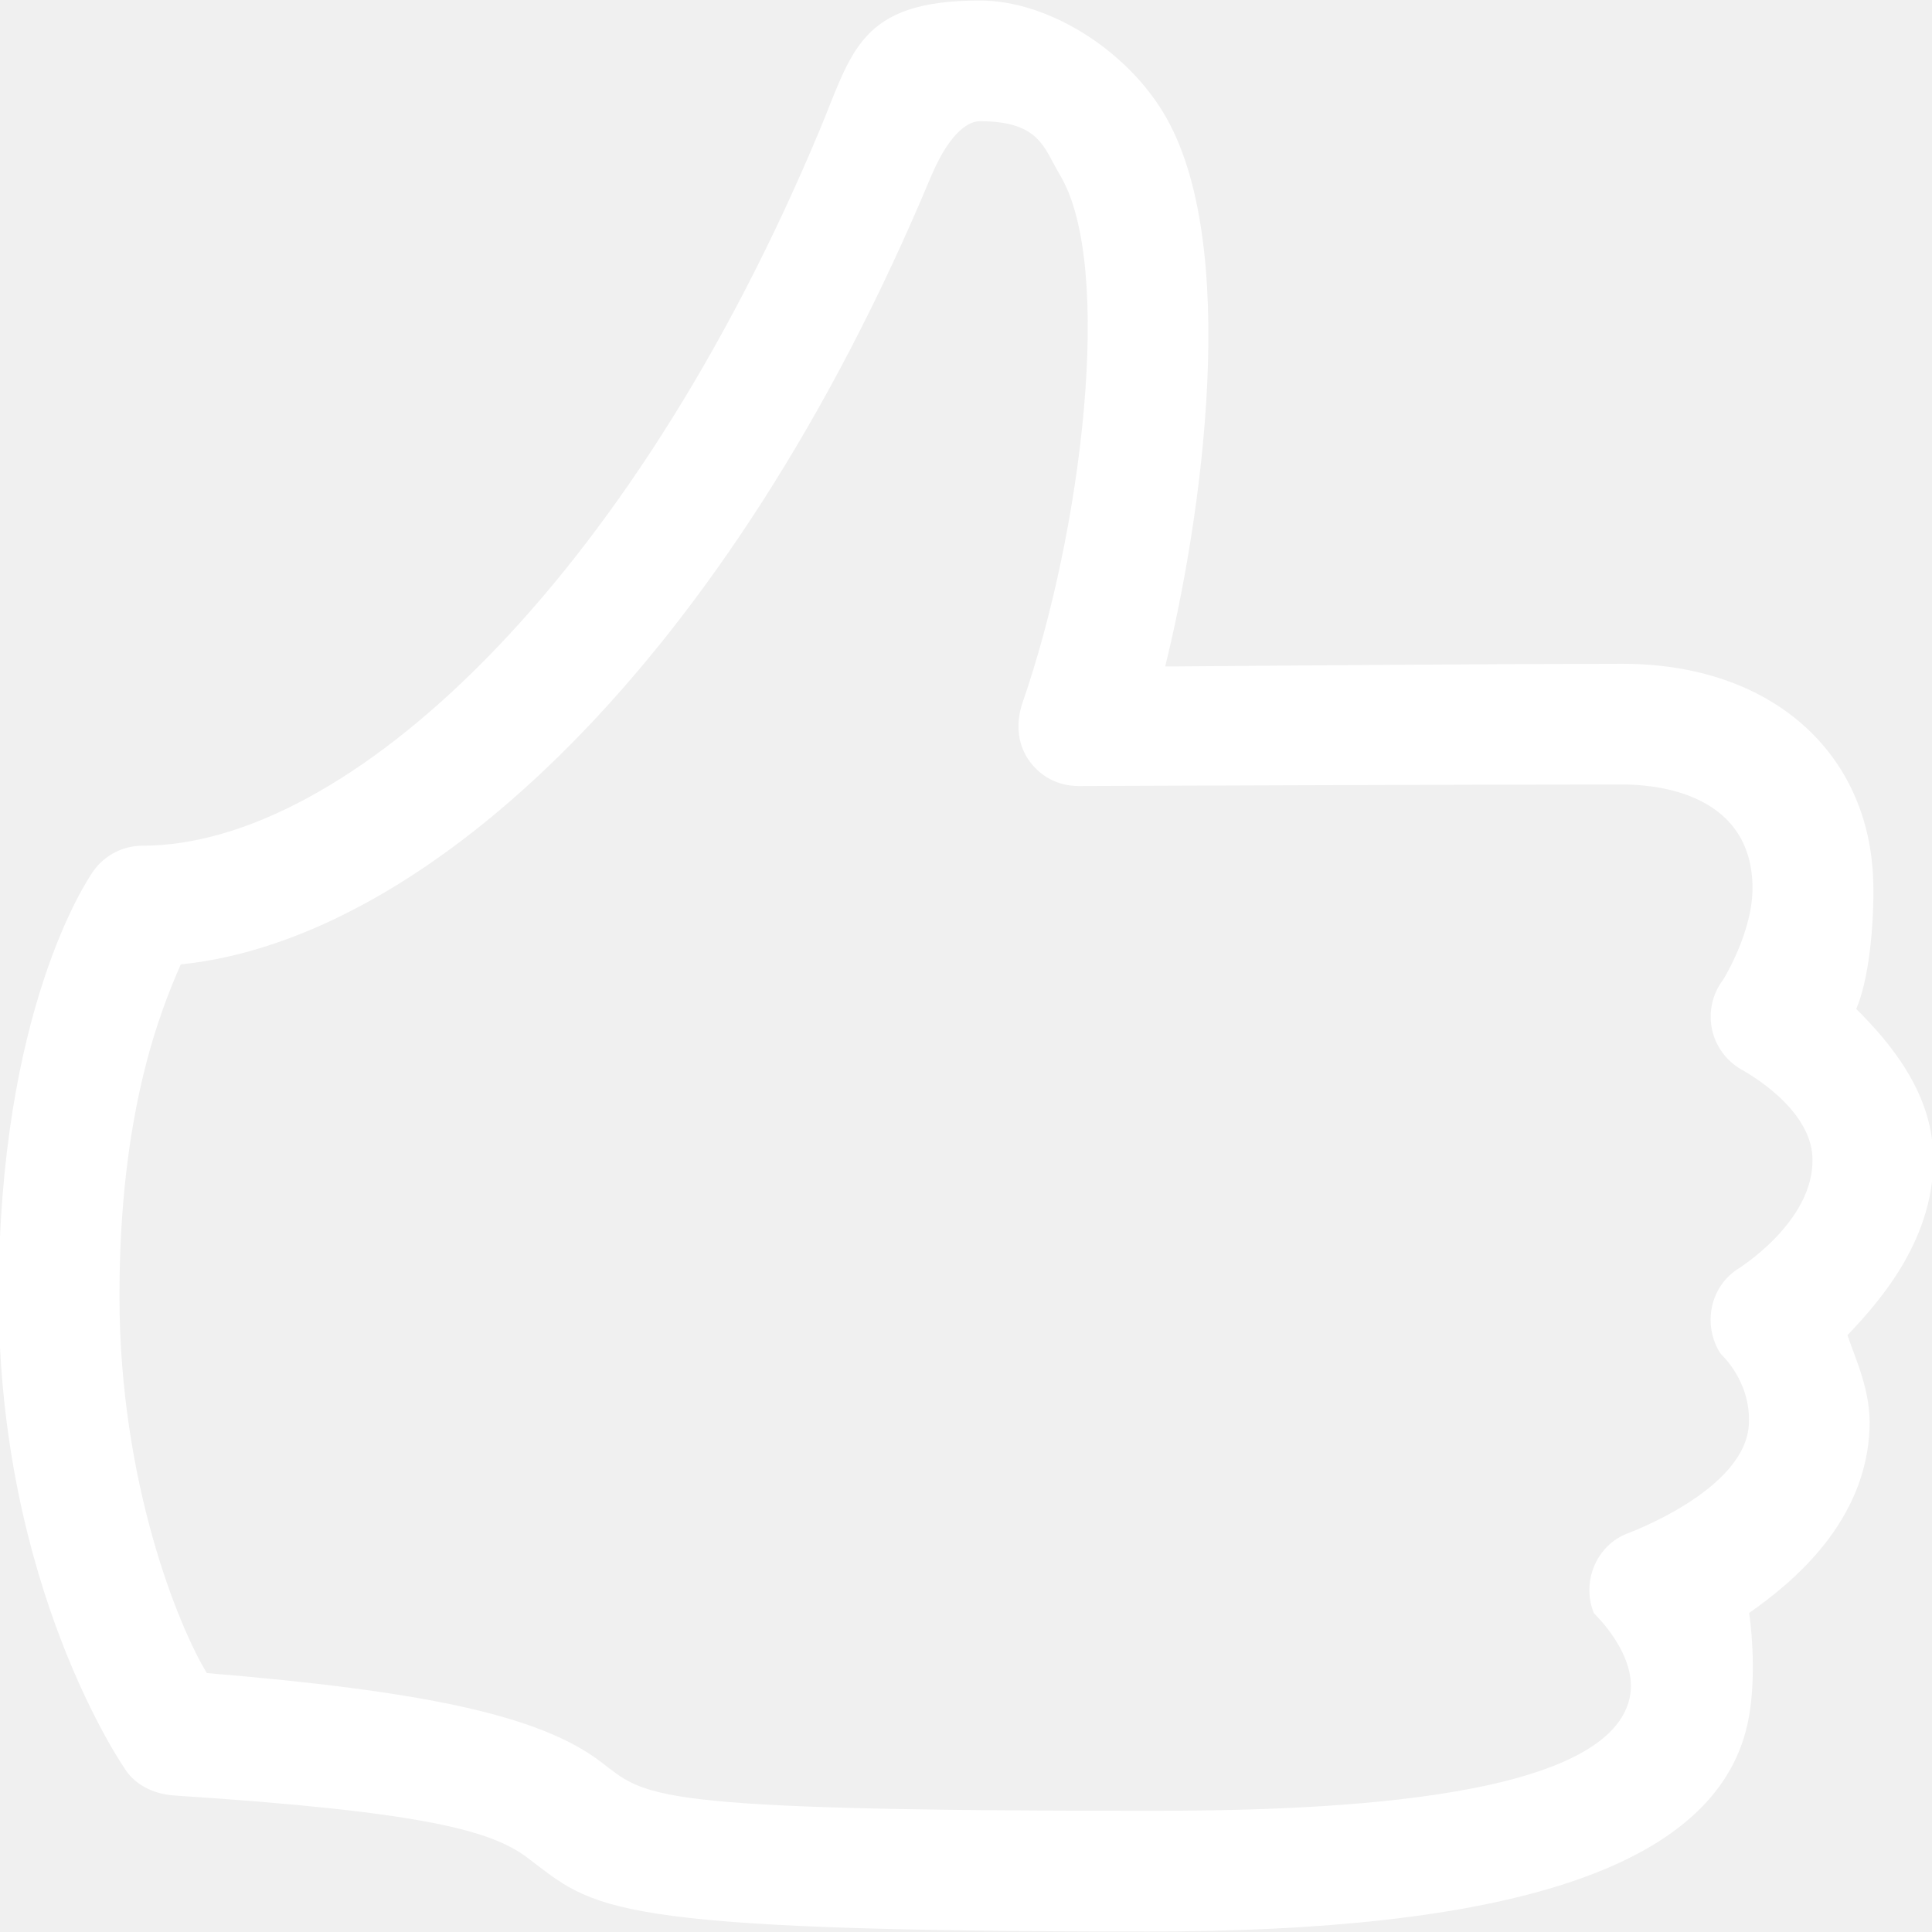
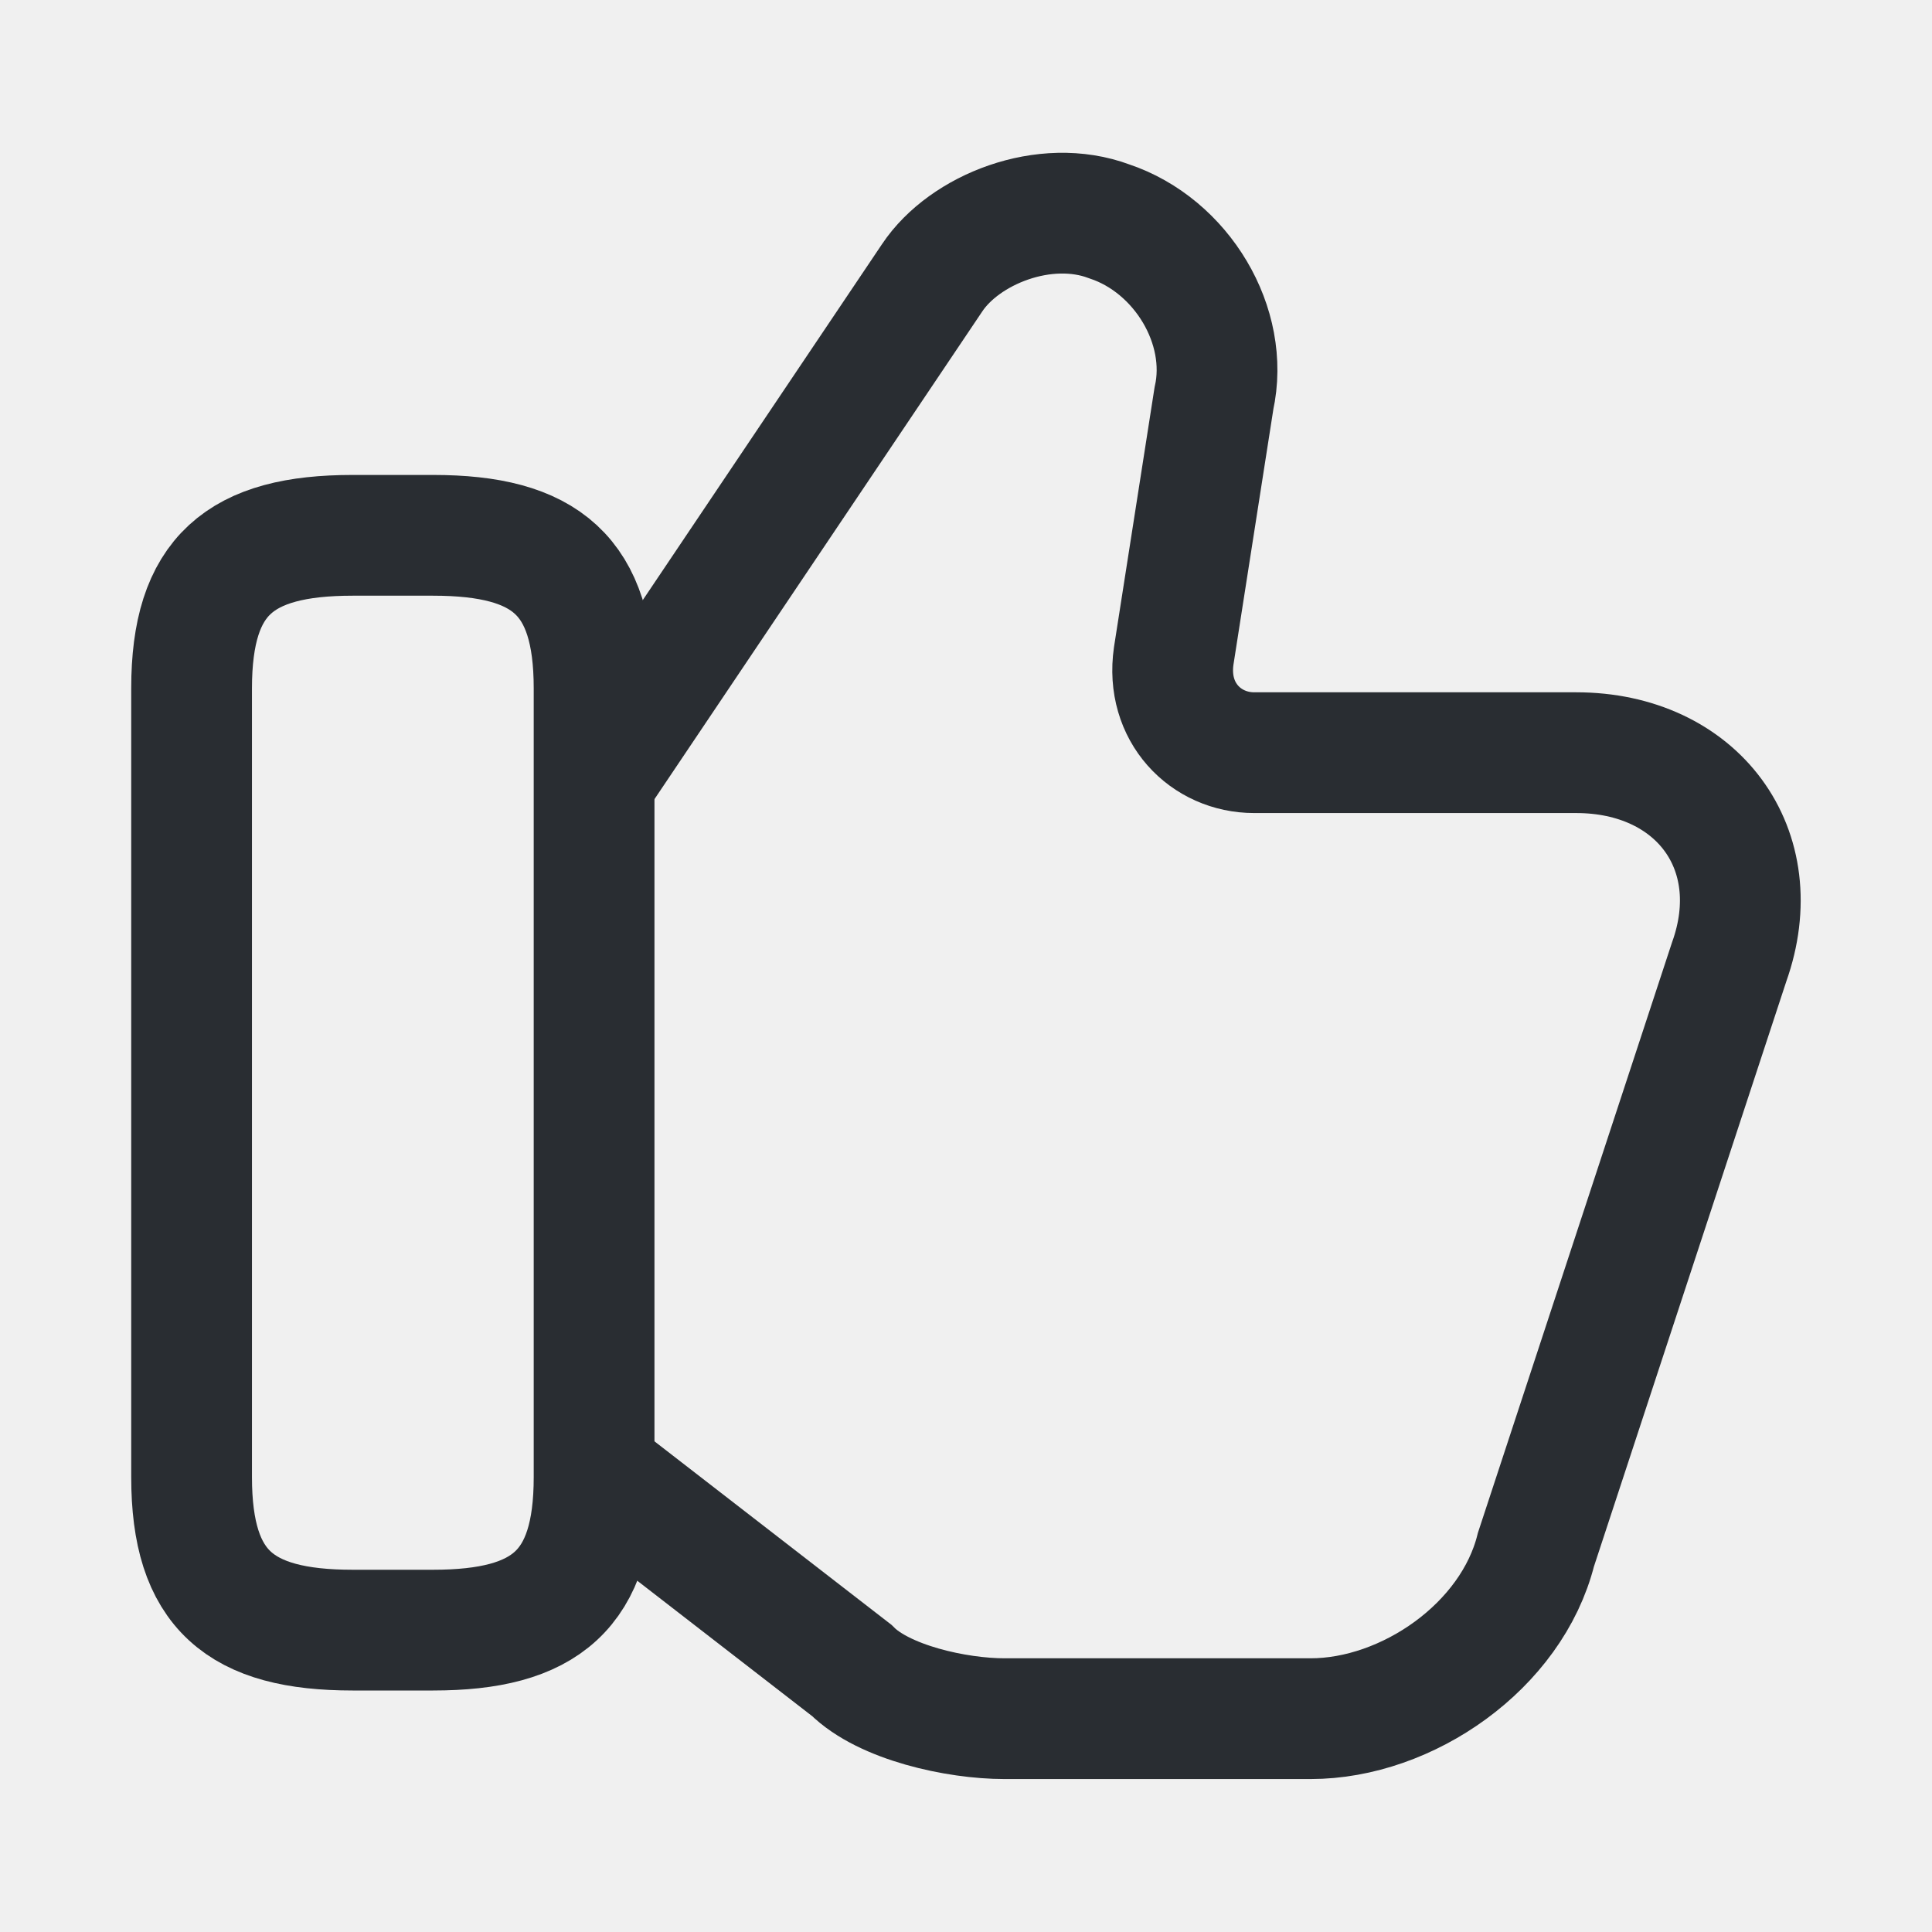
- <svg xmlns="http://www.w3.org/2000/svg" fill="#fff" viewBox="0 0 1024 1024">
+ <svg xmlns="http://www.w3.org/2000/svg" viewBox="0 0 24 24" fill="none">
  <g id="SVGRepo_bgCarrier" stroke-width="0" />
  <g id="SVGRepo_tracerCarrier" stroke-linecap="round" stroke-linejoin="round" />
  <g id="SVGRepo_iconCarrier">
-     <path d="M608.544 1023.744c-290.832 0-293.071-12.062-329.087-39.183-19.104-14.368-55.151-24.32-186.815-32.896-9.552-.624-18.64-4.288-24.735-11.68-2.8-3.408-68.592-99.36-68.592-253.04 0-151.44 47.088-220.465 49.103-223.665a31.965 31.965 0 0 1 27.12-15.04c108.112 0 257.984-138 358.736-378.896C451.698 27.68 455.298.272 519.298.272c36.4 0 77.2 26.064 97.344 59.505 41.328 68.32 20.335 215.057.927 293.473 66-.528 185.472-1.425 242.32-1.425 79.072 0 131.407 47.152 132.991 116.08.529 22.752-2.464 51.808-9.04 66.848 17.408 17.36 39.857 43.536 40.832 77.248 1.216 43.52-27.28 76.655-45.472 95.663 4.175 12.656 12.527 29.44 11.71 49.505-2 49.344-40.095 81.136-63.823 97.727 1.968 13.504 3.504 38.976-.832 58.672-17.12 78.609-132.4 110.177-317.712 110.177zM109.617 886.77c114.688 9.489 175.998 22.336 208.334 46.672 25.024 18.848 21.168 26.32 290.592 26.32 82.176 0 242.896-3.424 255.216-59.84 4.896-22.56-18.895-44.735-18.976-44.911-6.496-16.032.737-34.849 16.577-41.777.255-.128 64.143-23.007 65.6-58.72.96-22.831-14.72-36.543-15.072-37.12-9.328-14.463-5.92-34.303 8.224-44.16.16-.128 41.551-25.215 40.543-59.423-.784-27.168-36.576-46.289-37.664-46.928-8-4.576-13.824-12.496-15.648-21.552-1.792-9.04.224-18.528 5.84-25.872 0 0 16.272-25.856 15.68-50.112-1.168-51.92-57.007-53.552-68.992-53.552-80.72 0-288.03.816-288.03.816-11.184.048-20.864-5.232-26.88-14.176-6-8.945-6.448-20.048-2.928-30.224 31.263-90.032 48.72-231.28 19.727-279.536-8.544-14.224-10.496-28.432-42.496-28.432-4.432 0-14.991 3.504-25.999 29.744-106.928 255.84-266.64 403.824-397.456 417.168-11.28 25.728-32.496 79.04-32.496 175.775 0 98.737 31.28 175.12 46.305 199.84z" />
+     <path d="M7.48 18.35L10.58 20.75C10.98 21.15 11.88 21.35 12.48 21.35H16.28C17.48 21.35 18.78 20.45 19.08 19.25L21.48 11.95C21.98 10.55 21.08 9.35 19.58 9.35H15.58C14.98 9.35 14.48 8.85 14.58 8.15L15.08 4.95C15.28 4.05 14.68 3.05 13.78 2.75C12.98 2.45 11.98 2.85 11.58 3.45L7.48 9.55" stroke="#292D32" stroke-width="1.5" stroke-miterlimit="10" />
+     <path d="M2.38 18.35V8.55C2.38 7.15 2.98 6.65 4.38 6.65H5.38C6.78 6.65 7.38 7.15 7.38 8.55V18.35C7.38 19.75 6.78 20.25 5.38 20.25H4.38C2.98 20.25 2.38 19.75 2.38 18.35Z" stroke="#292D32" stroke-width="1.5" stroke-linecap="round" stroke-linejoin="round" />
  </g>
</svg>
